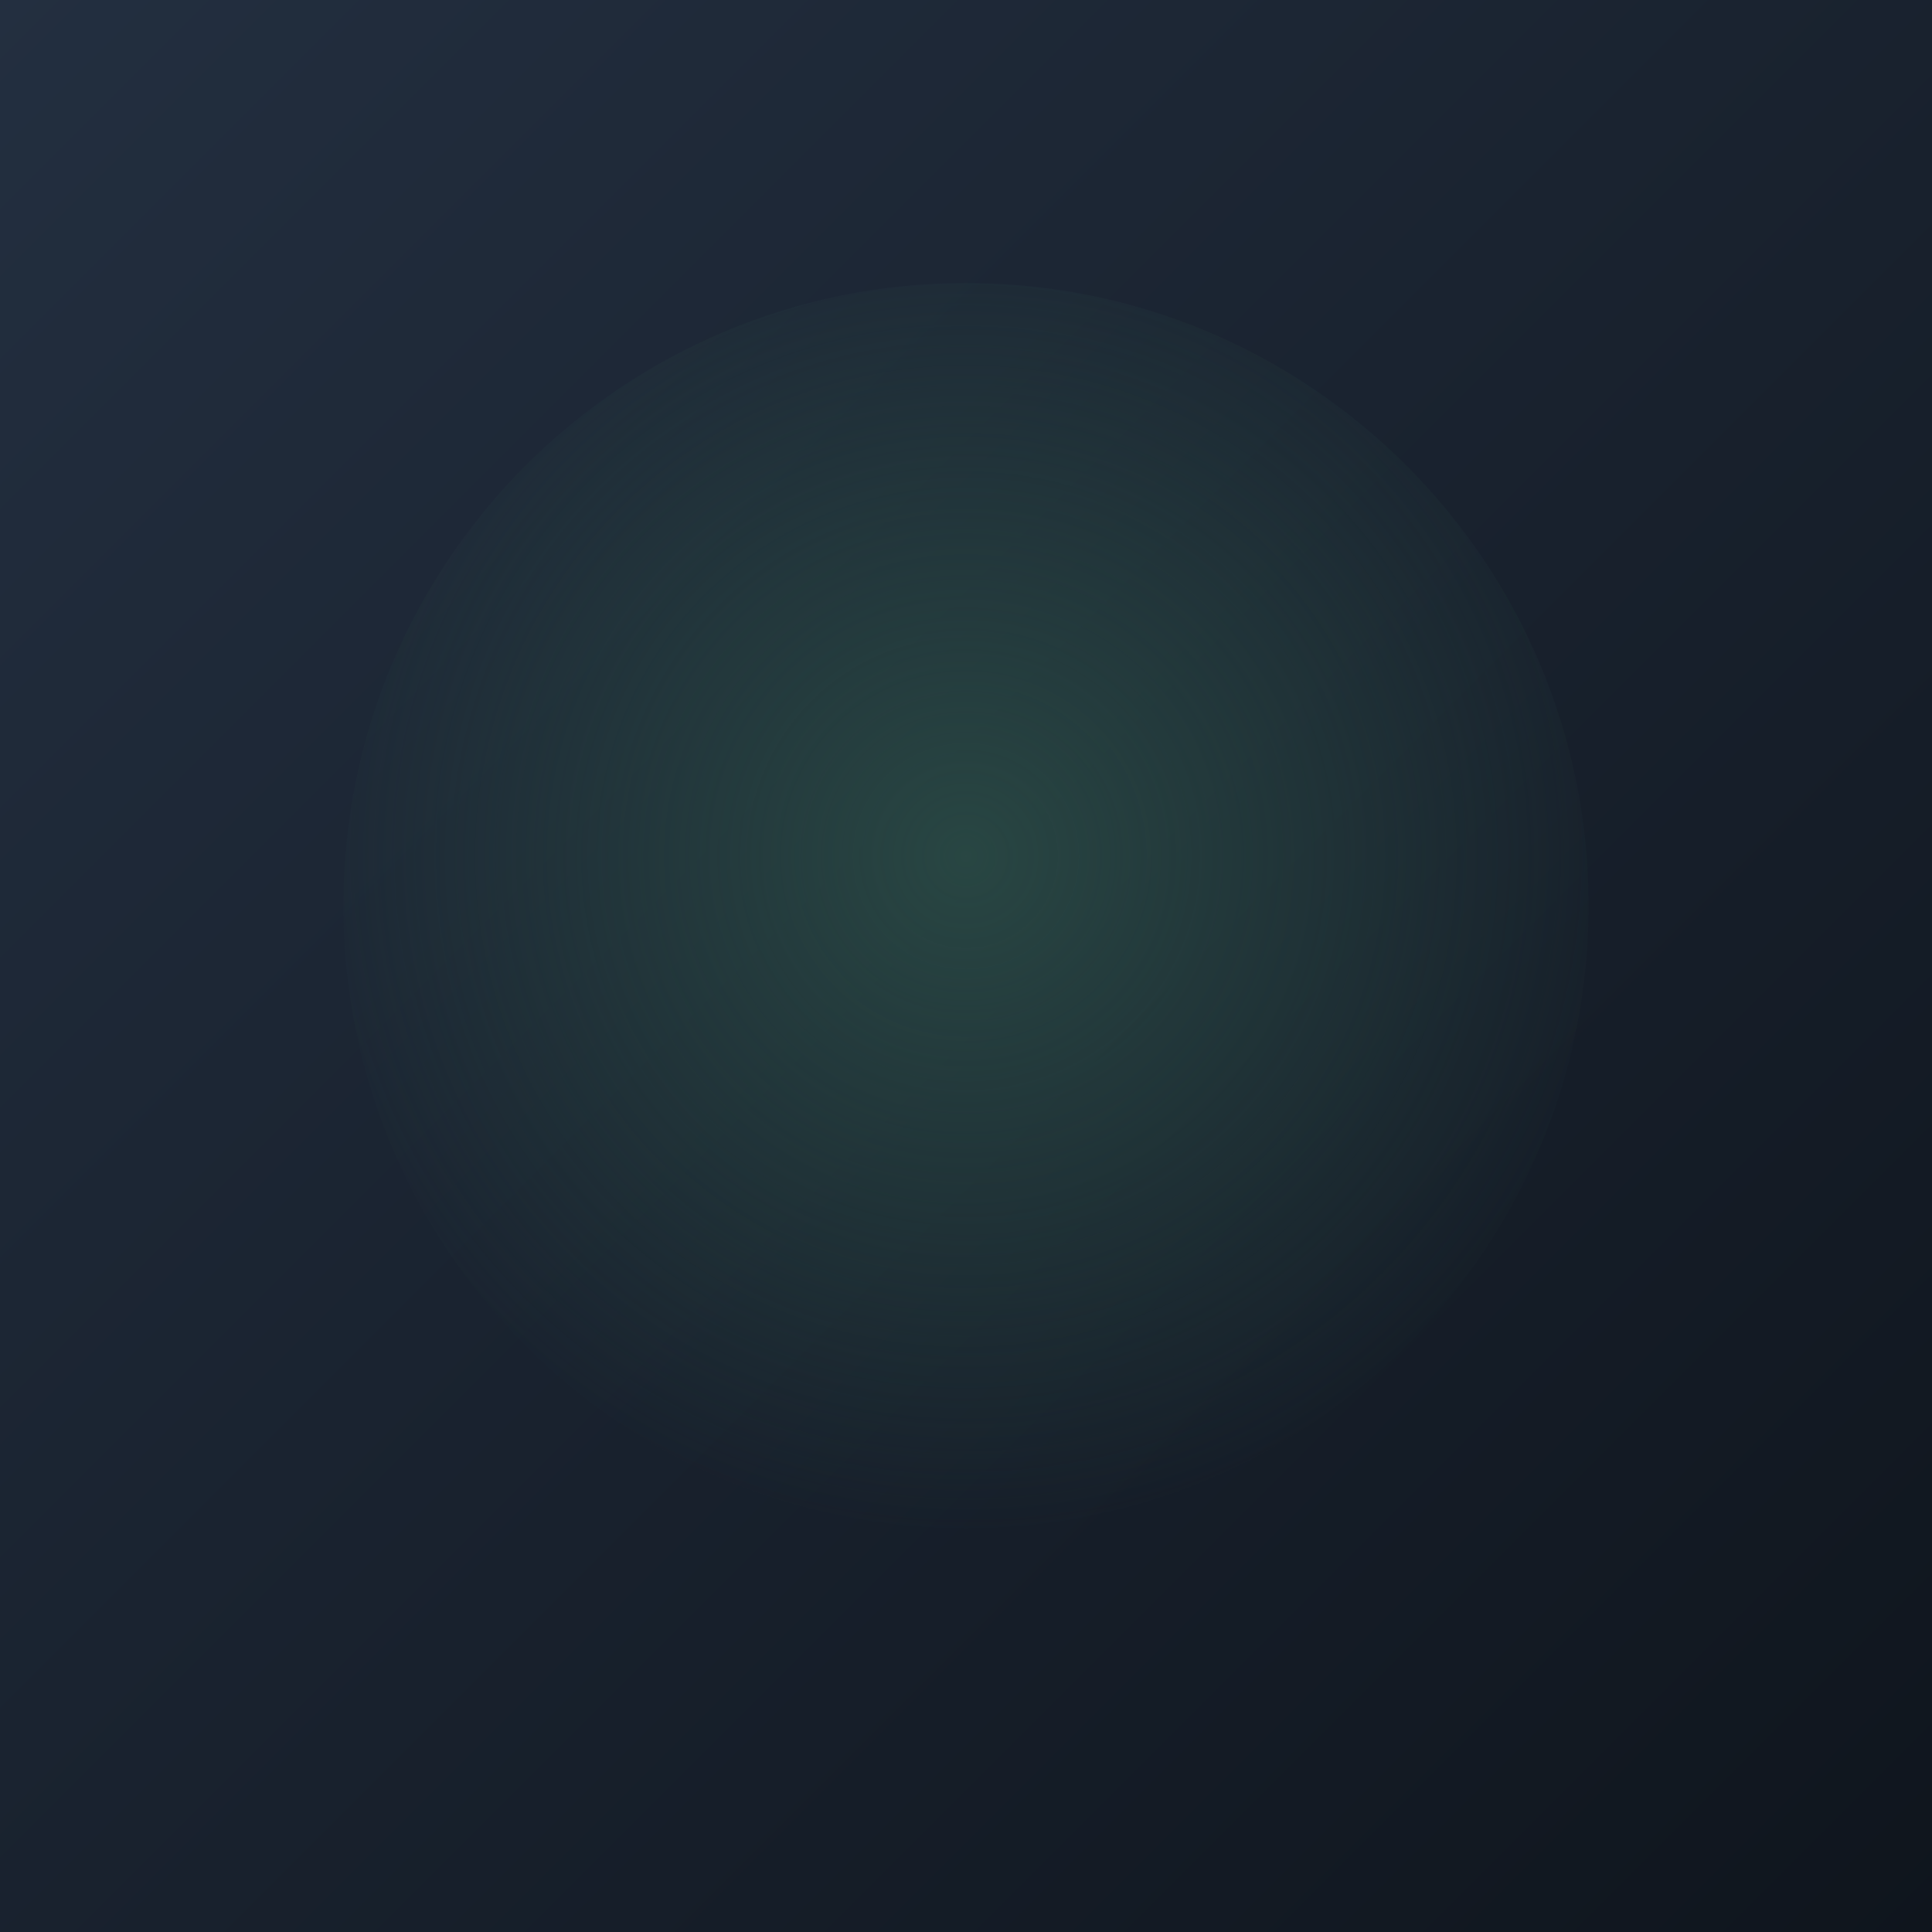
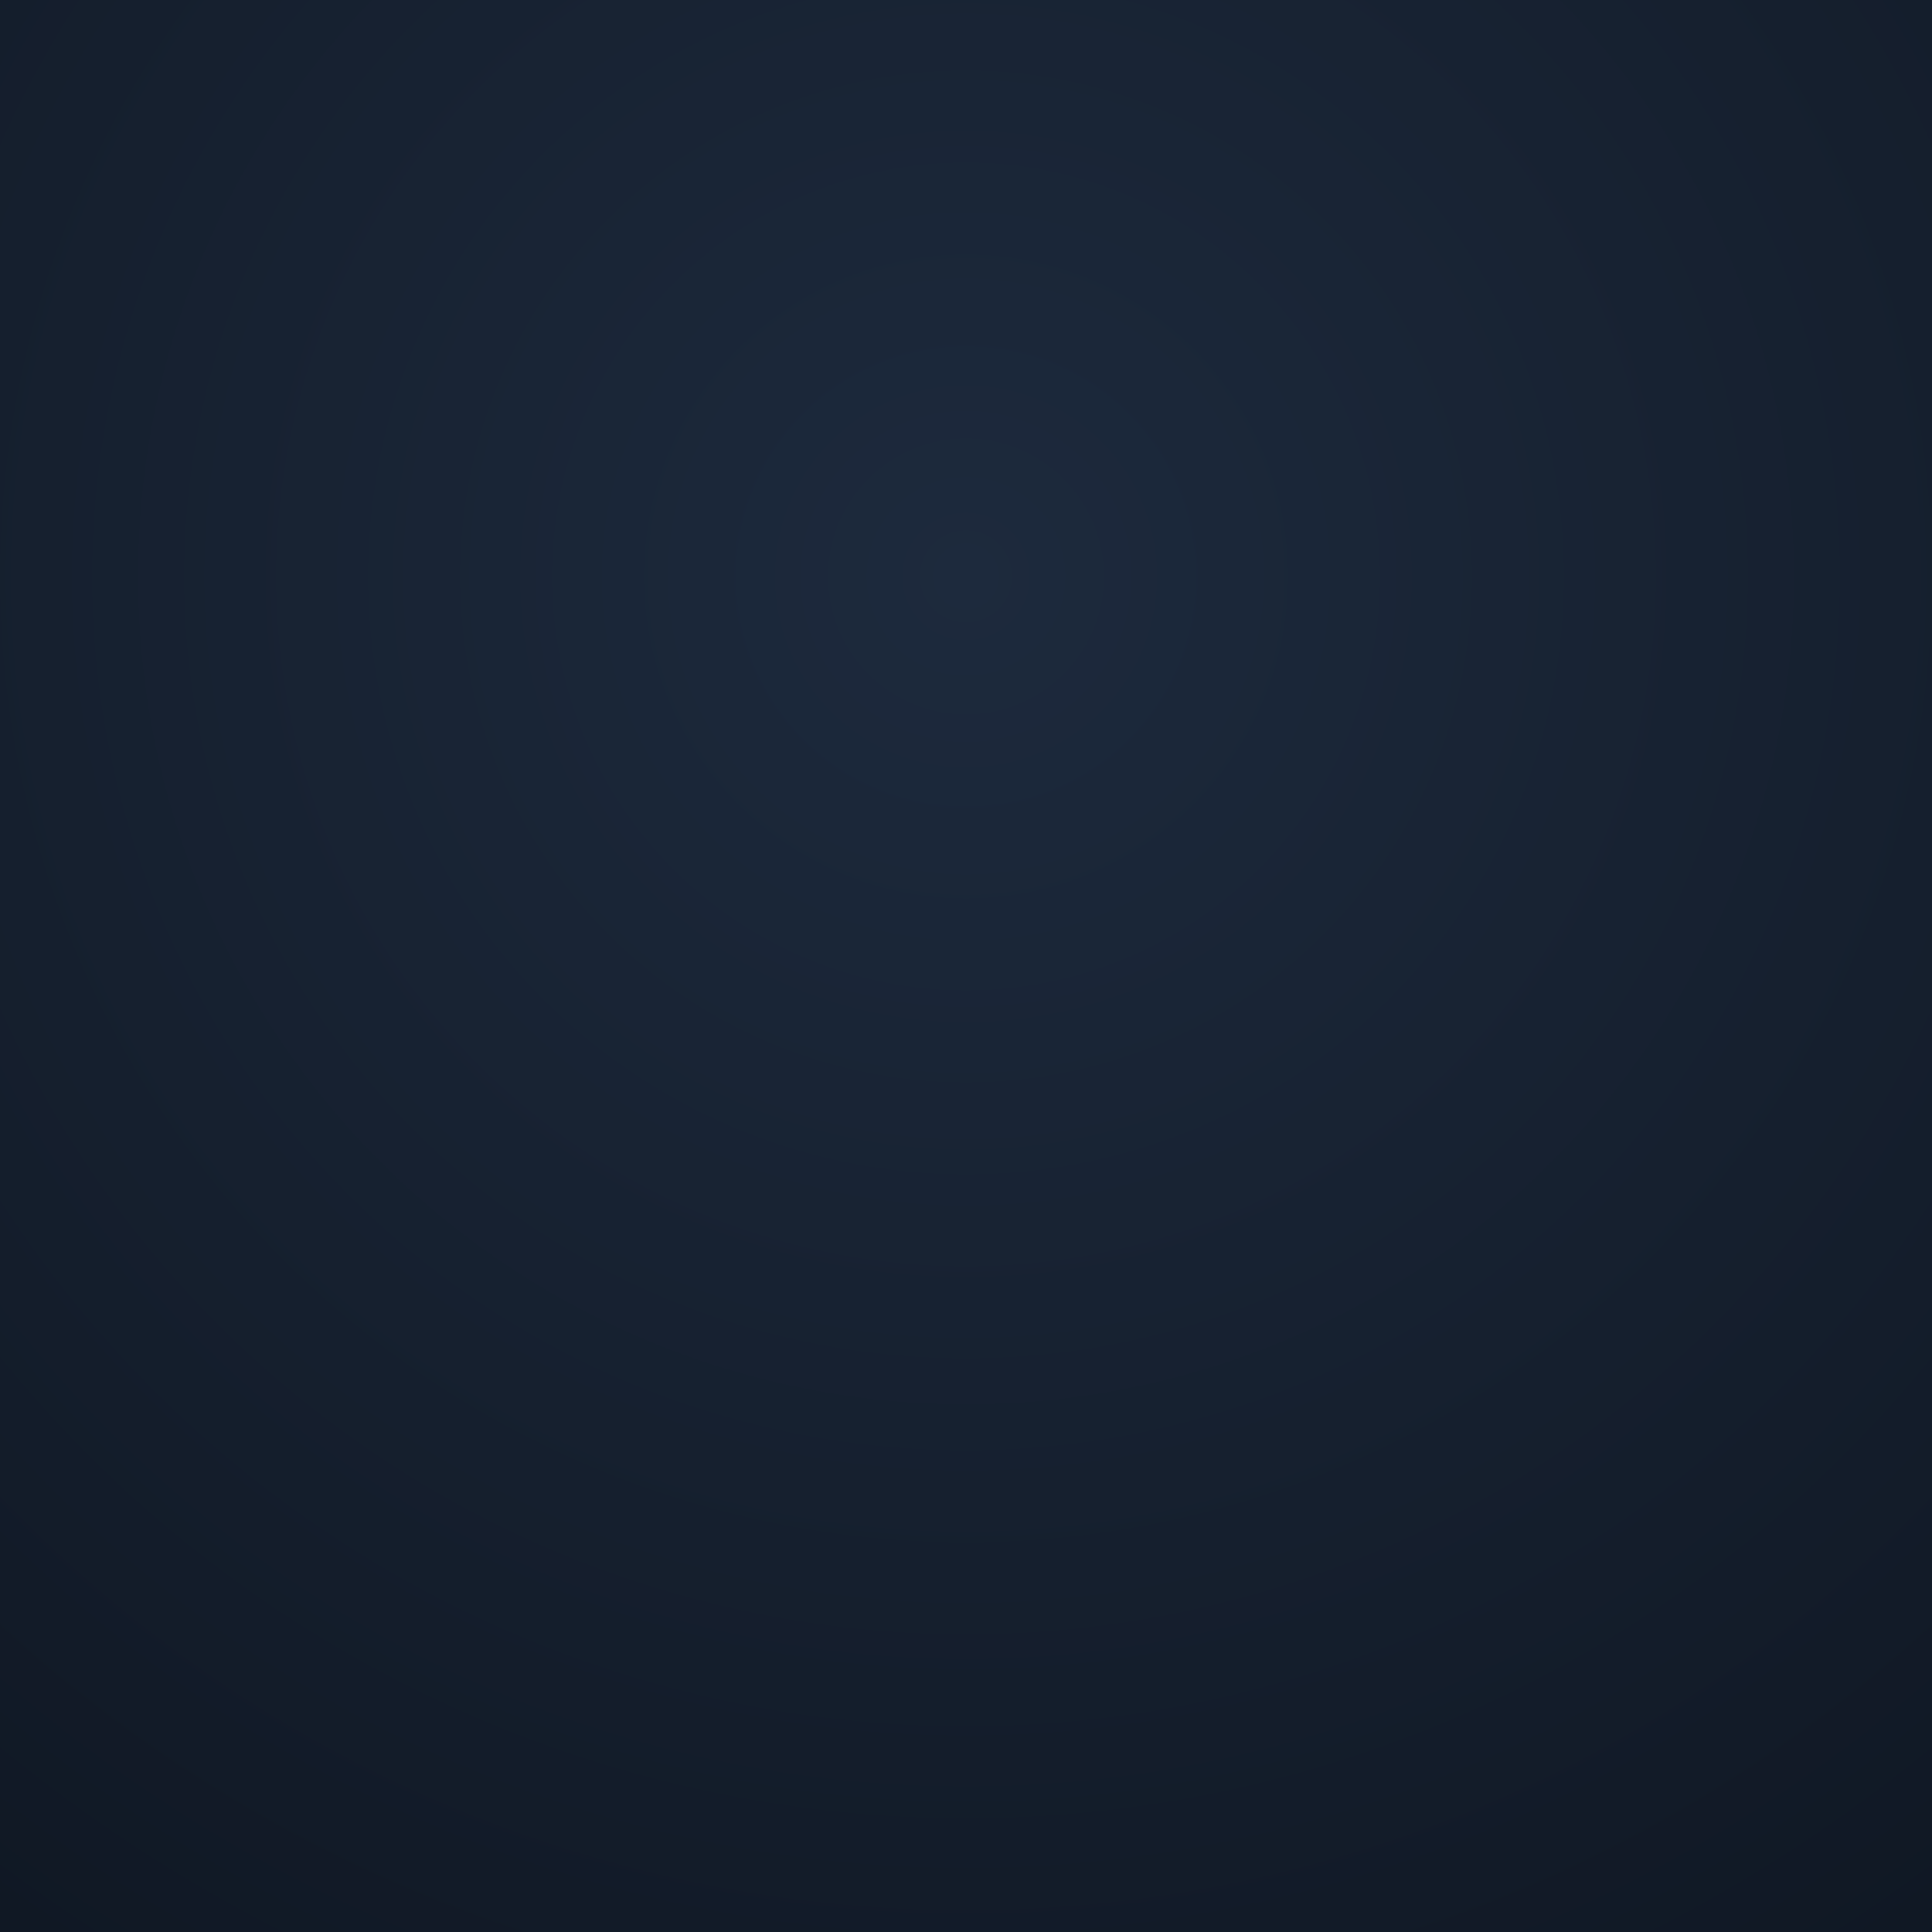
- <svg xmlns="http://www.w3.org/2000/svg" width="1024" height="1024" viewBox="0 0 1024 1024">
+ <svg xmlns="http://www.w3.org/2000/svg" viewBox="0 0 512 512" width="512" height="512">
  <defs>
-     <linearGradient id="bg" x1="0%" y1="0%" x2="100%" y2="100%">
-       <stop offset="0%" stop-color="#232f40" />
-       <stop offset="100%" stop-color="#0f151d" />
-     </linearGradient>
-     <radialGradient id="glow" cx="50%" cy="46%" r="55%">
-       <stop offset="0%" stop-color="#2a4a45" stop-opacity="0.9" />
-       <stop offset="100%" stop-color="#2a4a45" stop-opacity="0" />
+     <radialGradient id="bgB" cx=".5" cy=".3" r=".85">
+       <stop offset="0" stop-color="#1d2a3d" />
+       <stop offset="1" stop-color="#101824" />
    </radialGradient>
  </defs>
-   <rect x="0" y="0" width="1024" height="1024" fill="url(#bg)" />
-   <circle cx="512" cy="480" r="330" fill="url(#glow)" />
+   <rect width="512" height="512" fill="url(#bgB)" />
</svg>
